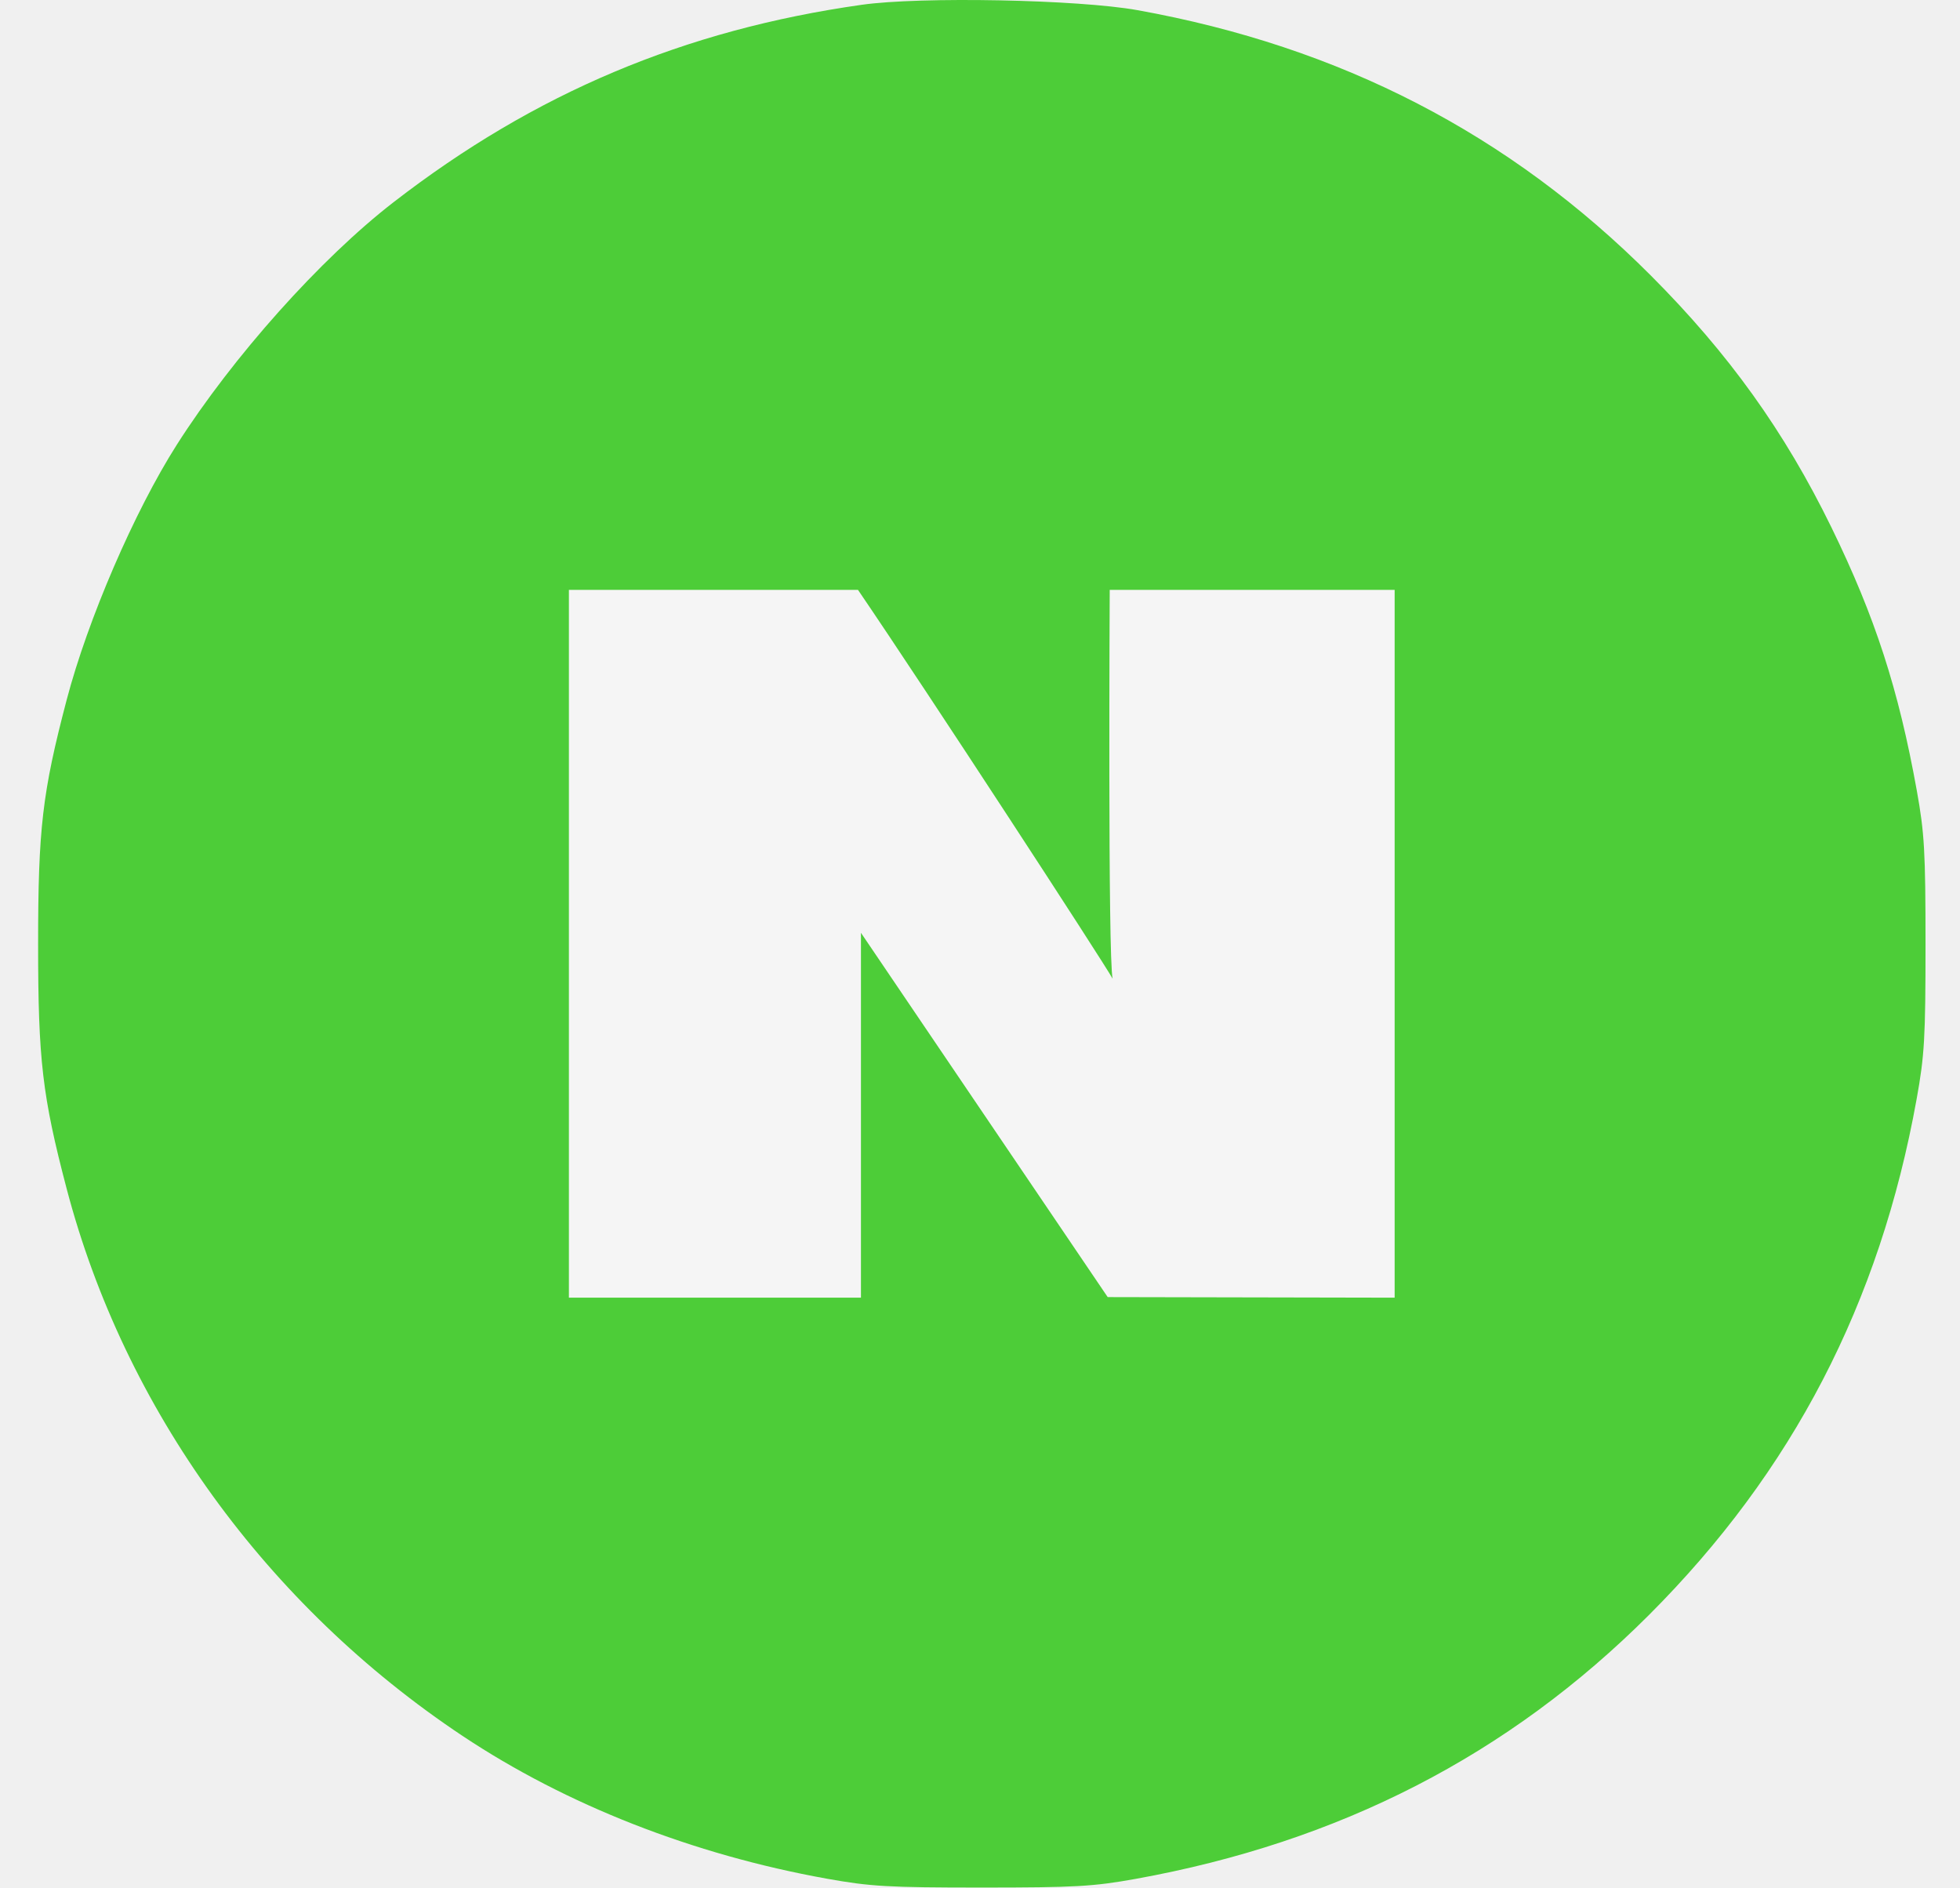
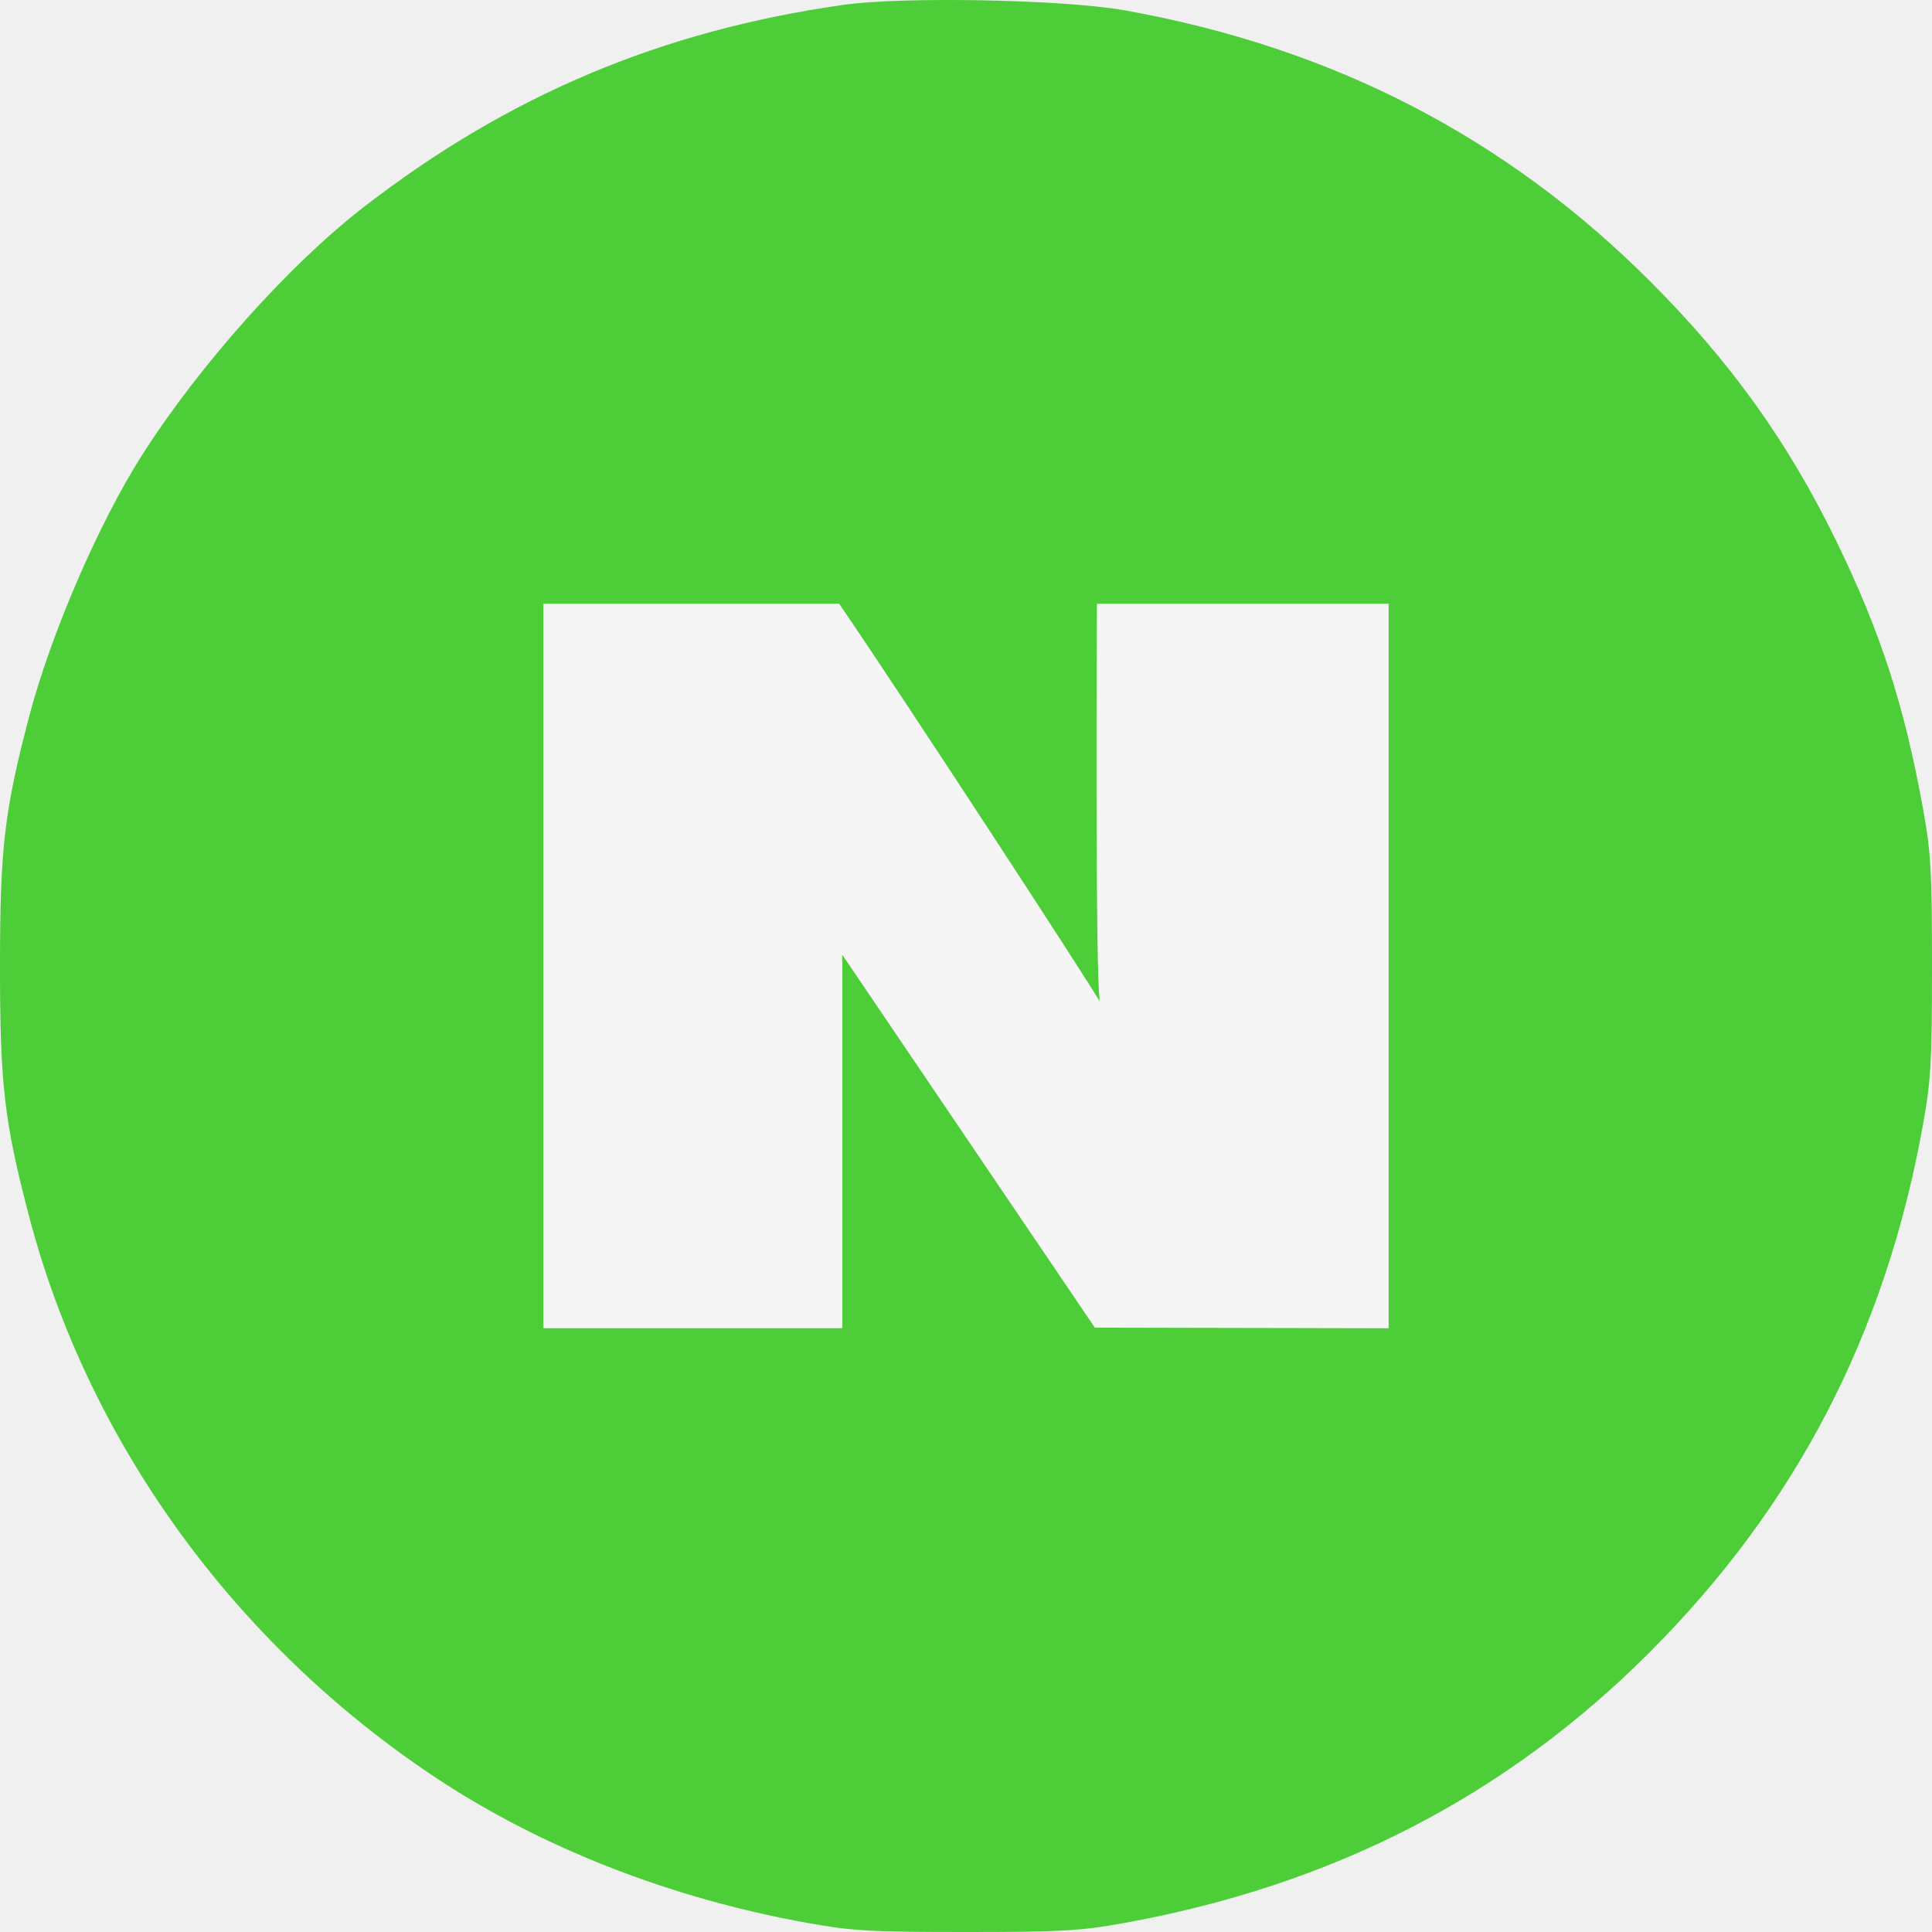
- <svg xmlns="http://www.w3.org/2000/svg" width="27" height="26" viewBox="0 0 27 26" fill="none">
-   <g id="logo" clip-path="url(#clip0_110_3356)">
-     <path id="image 8 (Traced)" fill-rule="evenodd" clip-rule="evenodd" d="M11.871 0.066C9.428 0.412 7.366 1.281 5.423 2.784C4.415 3.563 3.208 4.914 2.435 6.127C1.851 7.045 1.21 8.53 0.918 9.642C0.583 10.918 0.525 11.414 0.525 13.008C0.525 14.601 0.583 15.097 0.918 16.373C1.714 19.406 3.674 22.115 6.371 23.911C7.8 24.862 9.544 25.546 11.389 25.878C11.991 25.986 12.235 26 13.525 26C14.805 26 15.061 25.986 15.643 25.881C18.453 25.374 20.784 24.176 22.715 22.246C24.693 20.268 25.896 17.951 26.402 15.142C26.511 14.54 26.525 14.297 26.525 13.008C26.525 11.728 26.51 11.472 26.405 10.89C26.153 9.492 25.831 8.499 25.229 7.265C24.584 5.944 23.815 4.871 22.741 3.795C20.796 1.847 18.468 0.644 15.67 0.14C14.852 -0.007 12.683 -0.049 11.871 0.066Z" fill="#4DCD38" />
-     <path id="image 8 (Traced)_2" d="M11.819 8.125C12.791 9.552 15.19 13.235 15.327 13.481C15.26 13.193 15.287 8.125 15.287 8.125H19.212V17.875L15.259 17.867L11.86 12.849V17.875H9.849H7.837V8.125H11.819Z" fill="#F5F5F5" />
+ <svg xmlns="http://www.w3.org/2000/svg" width="32" height="32" viewBox="0 0 32 32" fill="none">
+   <g id="logo" clip-path="url(#clip0_936_654)">
+     <path id="image 8 (Traced)" fill-rule="evenodd" clip-rule="evenodd" d="M13.965 0.081C10.957 0.508 8.42 1.577 6.028 3.427C4.788 4.385 3.302 6.048 2.351 7.541C1.632 8.671 0.843 10.499 0.483 11.867C0.071 13.437 0 14.049 0 16.009C0 17.97 0.071 18.581 0.483 20.151C1.463 23.884 3.876 27.219 7.195 29.429C8.953 30.599 11.1 31.441 13.371 31.849C14.112 31.983 14.412 32 16 32C17.576 32 17.891 31.982 18.607 31.853C22.065 31.23 24.934 29.755 27.311 27.379C29.746 24.946 31.227 22.093 31.849 18.637C31.983 17.896 32 17.596 32 16.009C32 14.435 31.982 14.119 31.853 13.404C31.542 11.682 31.146 10.46 30.405 8.942C29.611 7.315 28.665 5.996 27.343 4.671C24.948 2.273 22.084 0.793 18.64 0.173C17.634 -0.008 14.964 -0.061 13.965 0.081Z" fill="#4DCD38" />
+     <path id="image 8 (Traced)_2" d="M13.9 10C15.097 11.757 18.049 16.289 18.218 16.592C18.136 16.238 18.168 10 18.168 10H23V22L18.134 21.99L13.951 15.814V22H11.476H9V10H13.9Z" fill="#F5F5F5" />
  </g>
  <defs>
-     <clipPath id="clip0_110_3356">
-       <rect width="26" height="26" fill="white" transform="translate(0.524902)" />
+     <clipPath id="clip0_936_654">
+       <rect width="32" height="32" fill="white" />
    </clipPath>
  </defs>
</svg>
